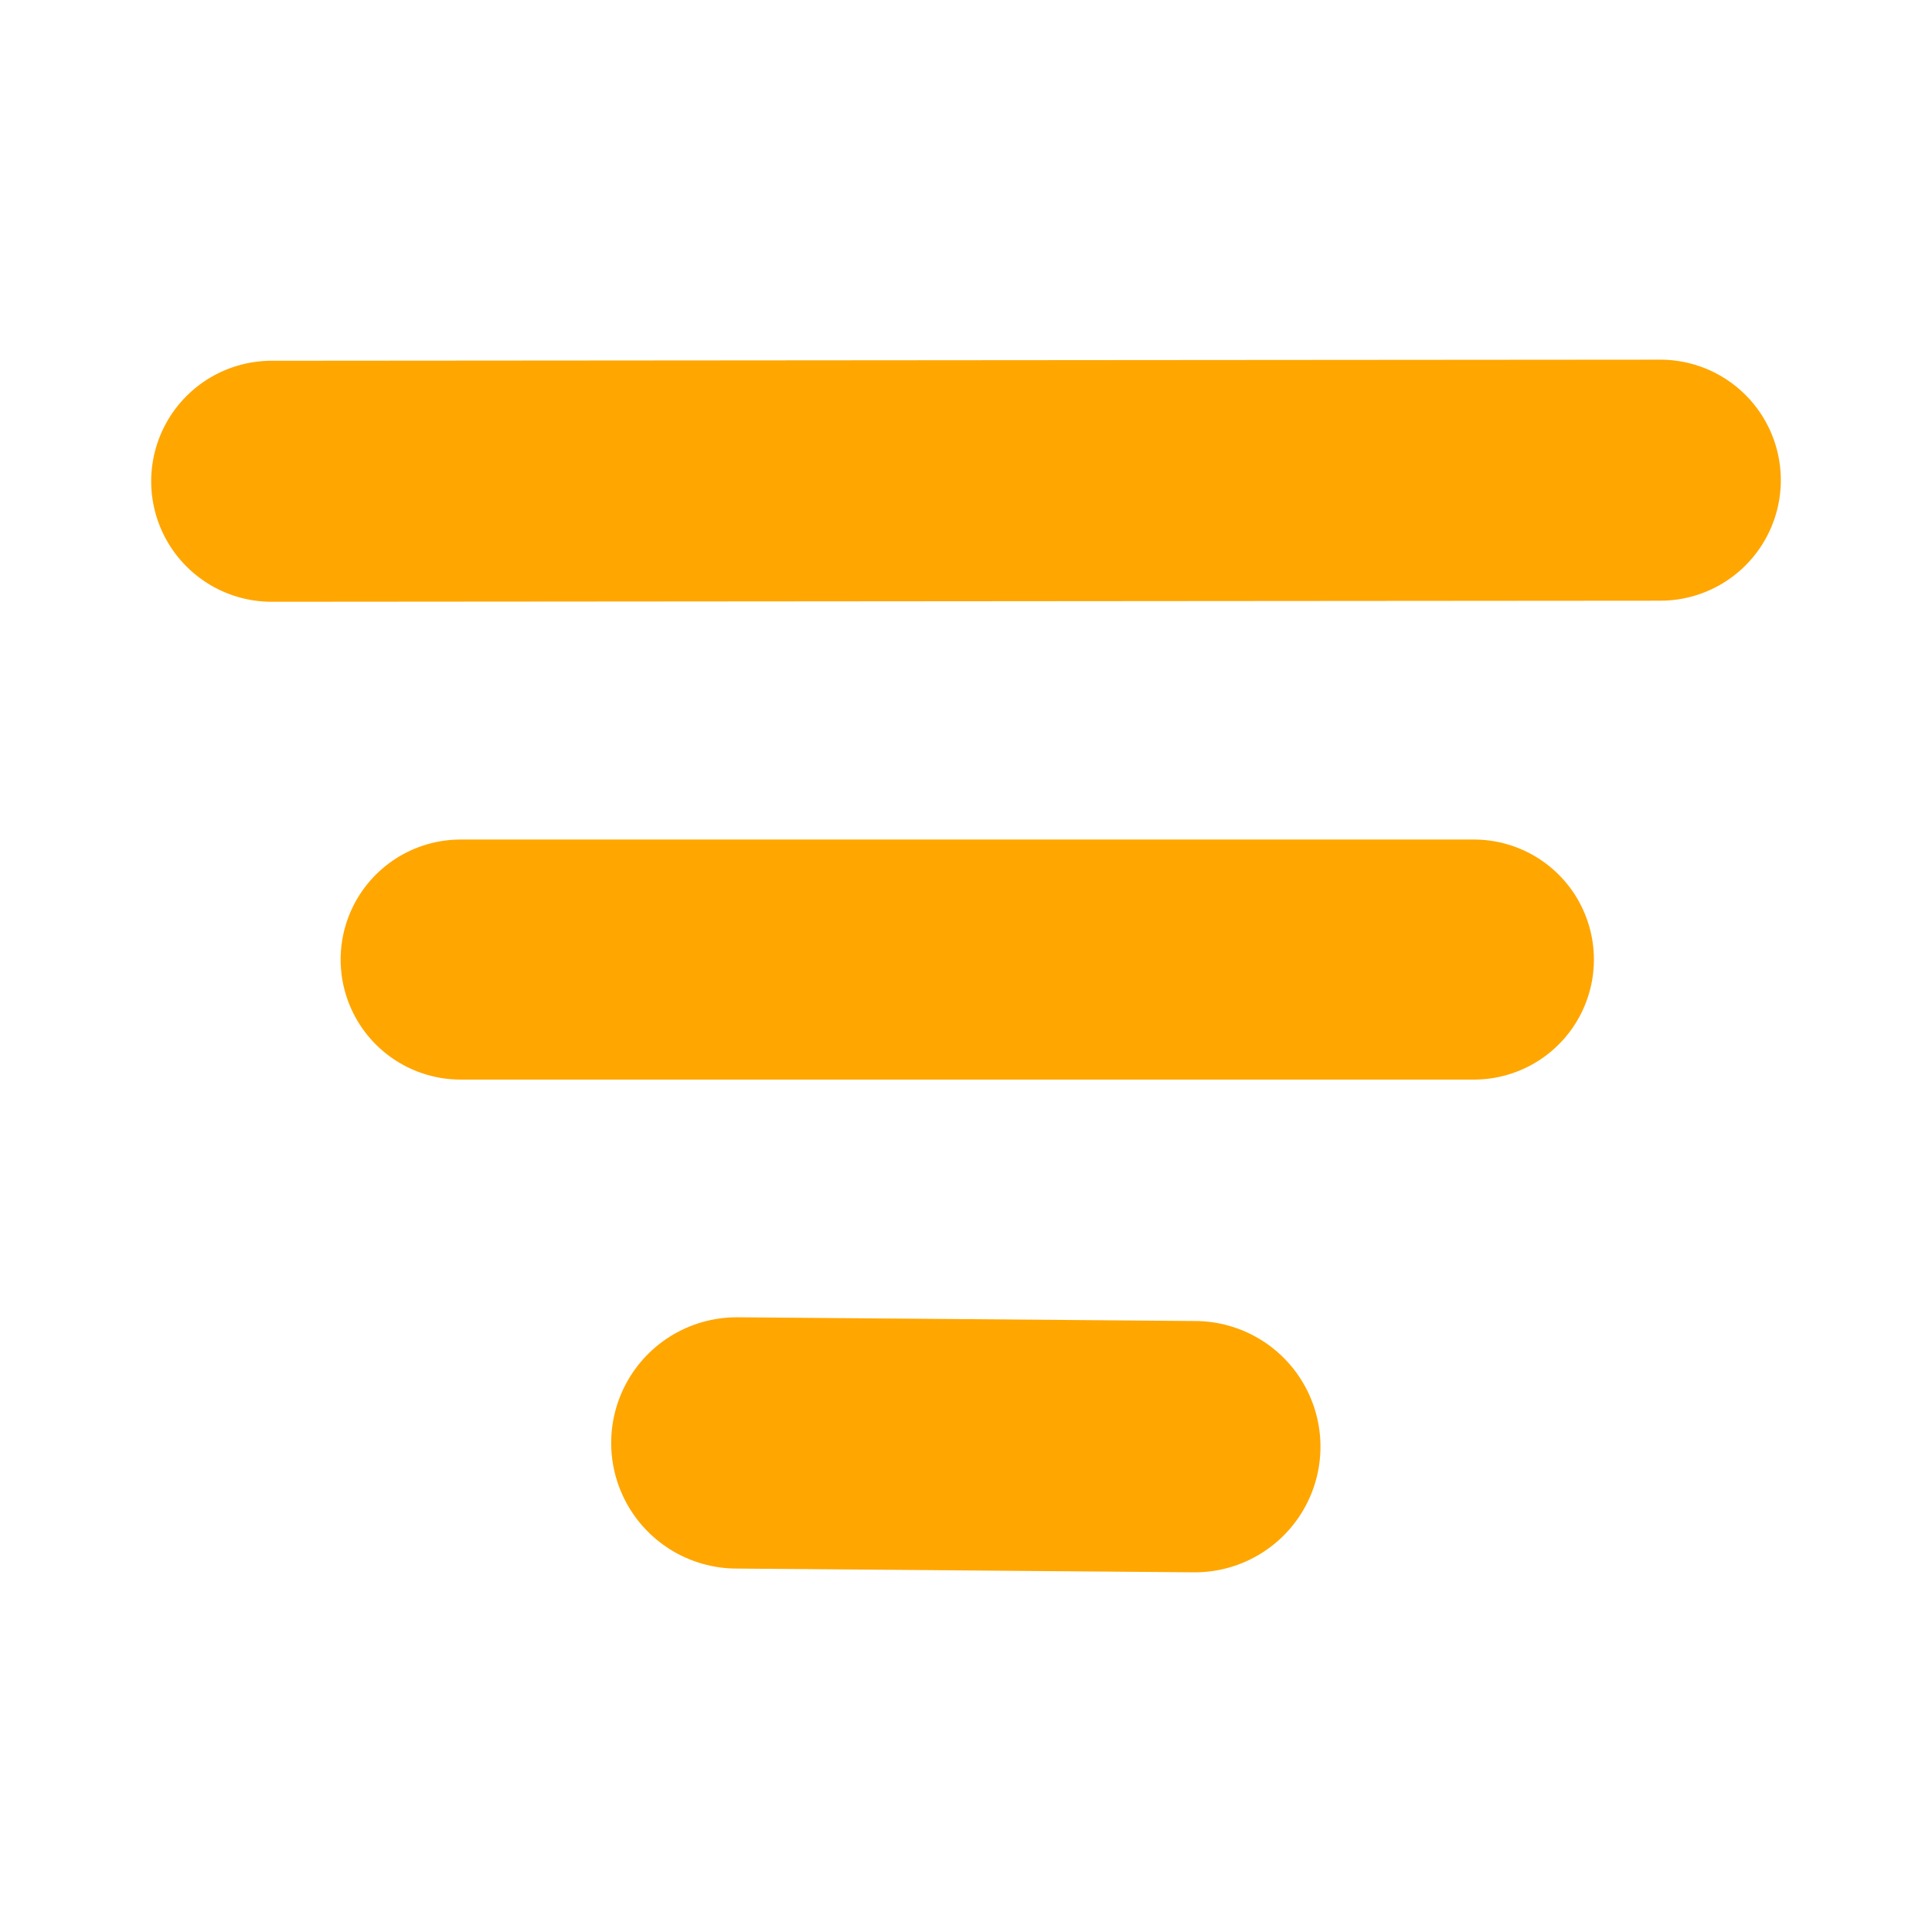
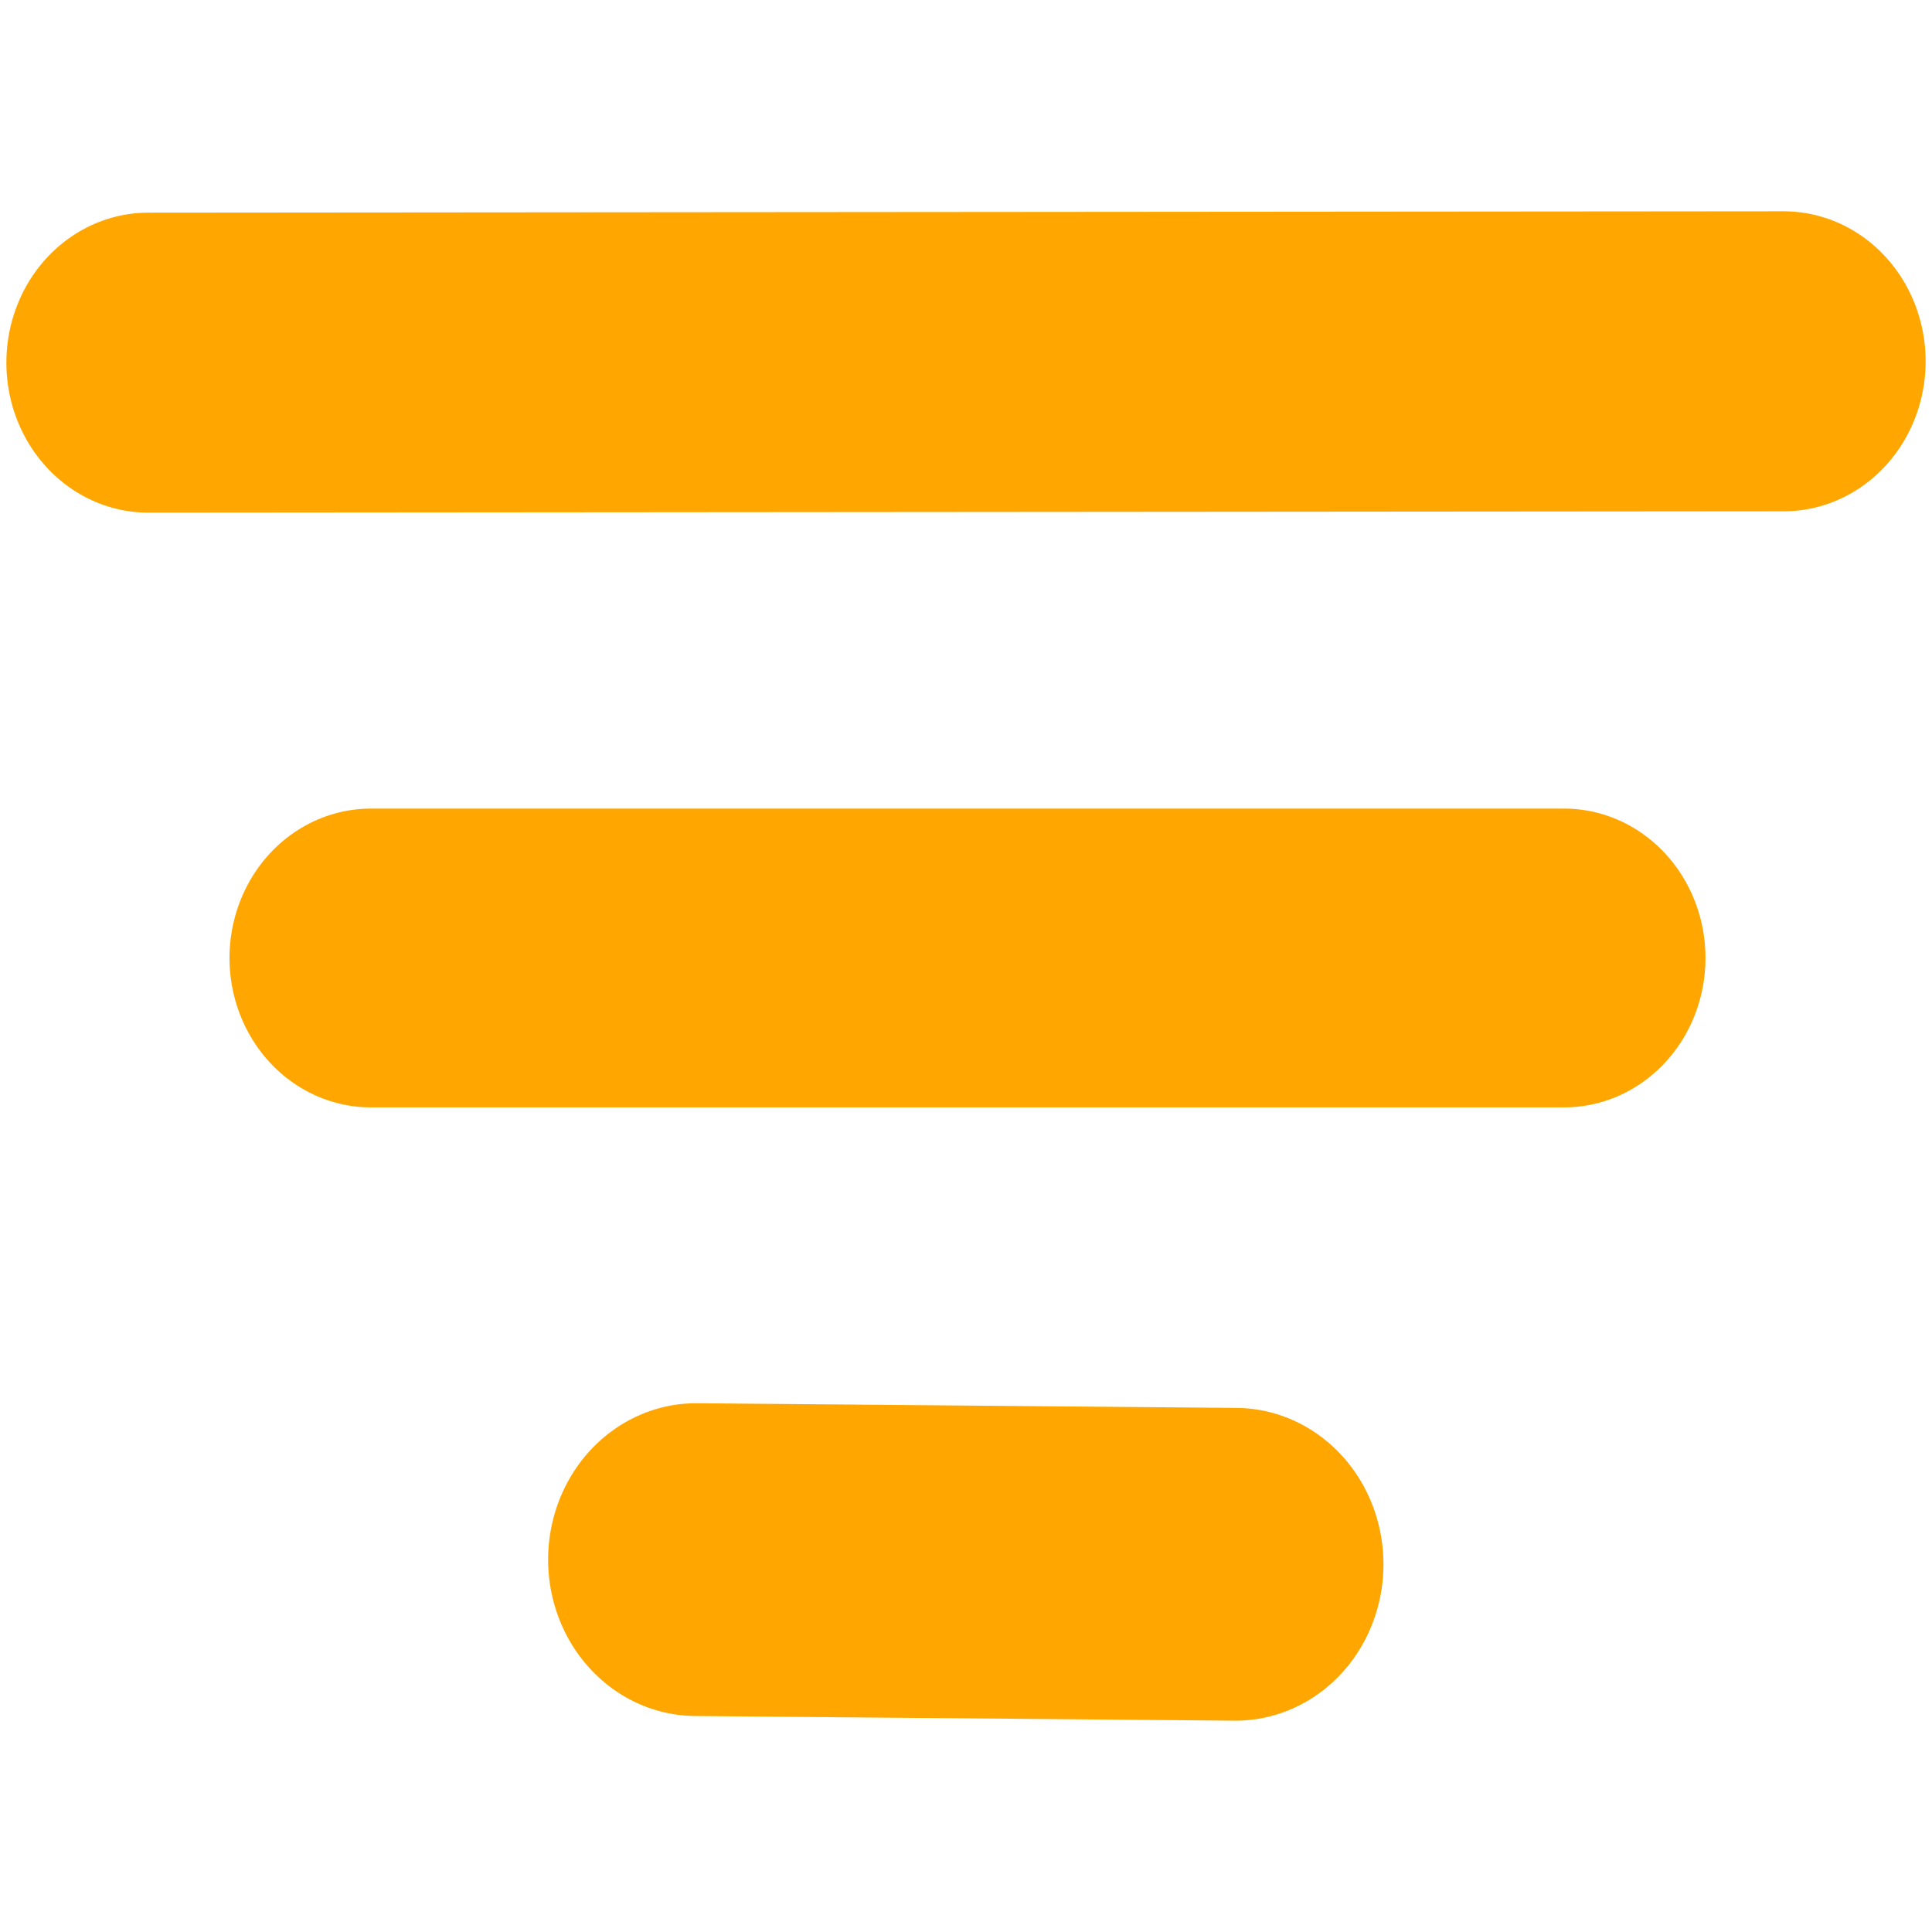
<svg xmlns="http://www.w3.org/2000/svg" enable-background="new 0 0 128 128" viewBox="0 0 16 16" version="1.1" id="svg29" width="16" height="16">
  <defs id="defs33" />
  <linearGradient id="a" x1="64" x2="64" y1="4.25" y2="123.91" gradientUnits="userSpaceOnUse">
    <stop stop-color="#FFAB40" offset="0" id="stop2" />
    <stop stop-color="#FF6D00" offset="1" id="stop4" />
  </linearGradient>
-   <g id="g301" transform="translate(0,-0.05135281)">
+   <g id="g301" transform="matrix(1.177712,0,0,1.244705,-1.421696,-2.021561)">
    <path style="fill:none;fill-opacity:1;stroke:#ffa600;stroke-width:1.996px;stroke-linecap:round;stroke-linejoin:miter;stroke-opacity:1" d="M 2.25,4.037 13.75,4.028" id="path544" />
    <path style="fill:none;stroke:#ffa600;stroke-width:1.988px;stroke-linecap:round;stroke-linejoin:miter;stroke-opacity:1" d="M 3.815,7.998 12.206,7.998" id="path544-3" />
    <path style="fill:none;stroke:#ffa600;stroke-width:2.081px;stroke-linecap:round;stroke-linejoin:miter;stroke-opacity:1" d="m 6.102,12.001 3.793,0.031" id="path544-6" />
  </g>
</svg>
